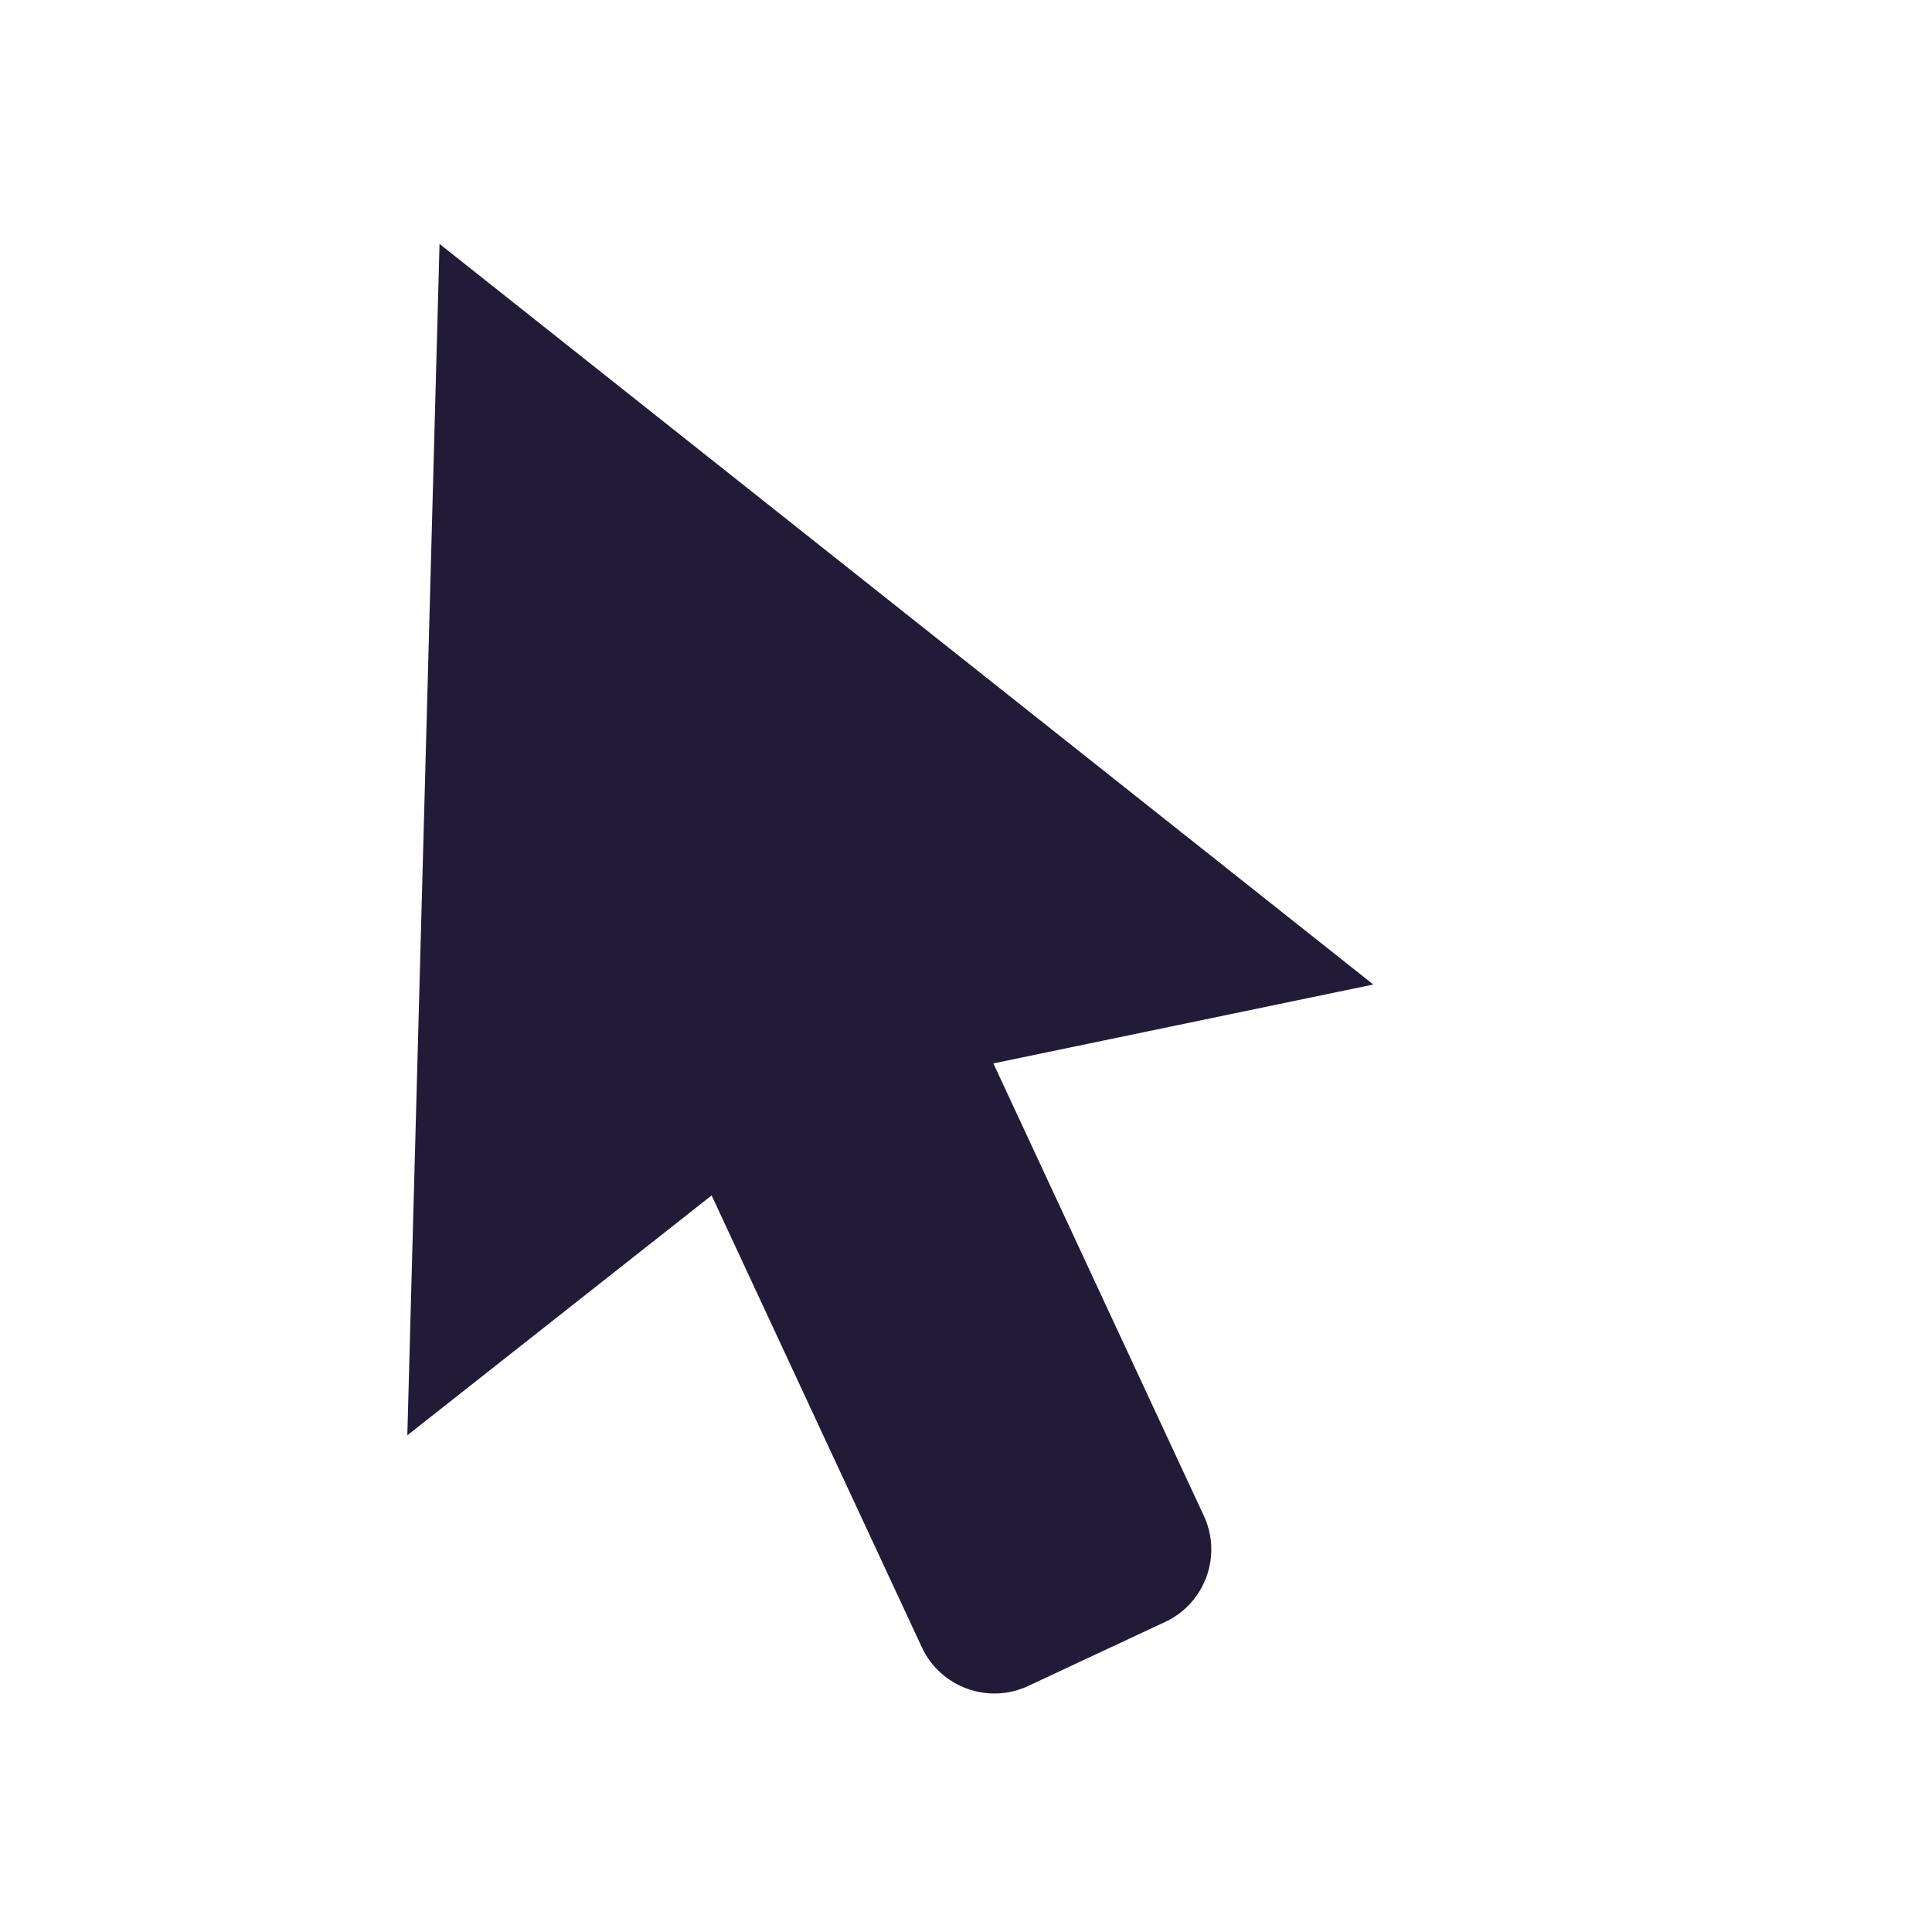
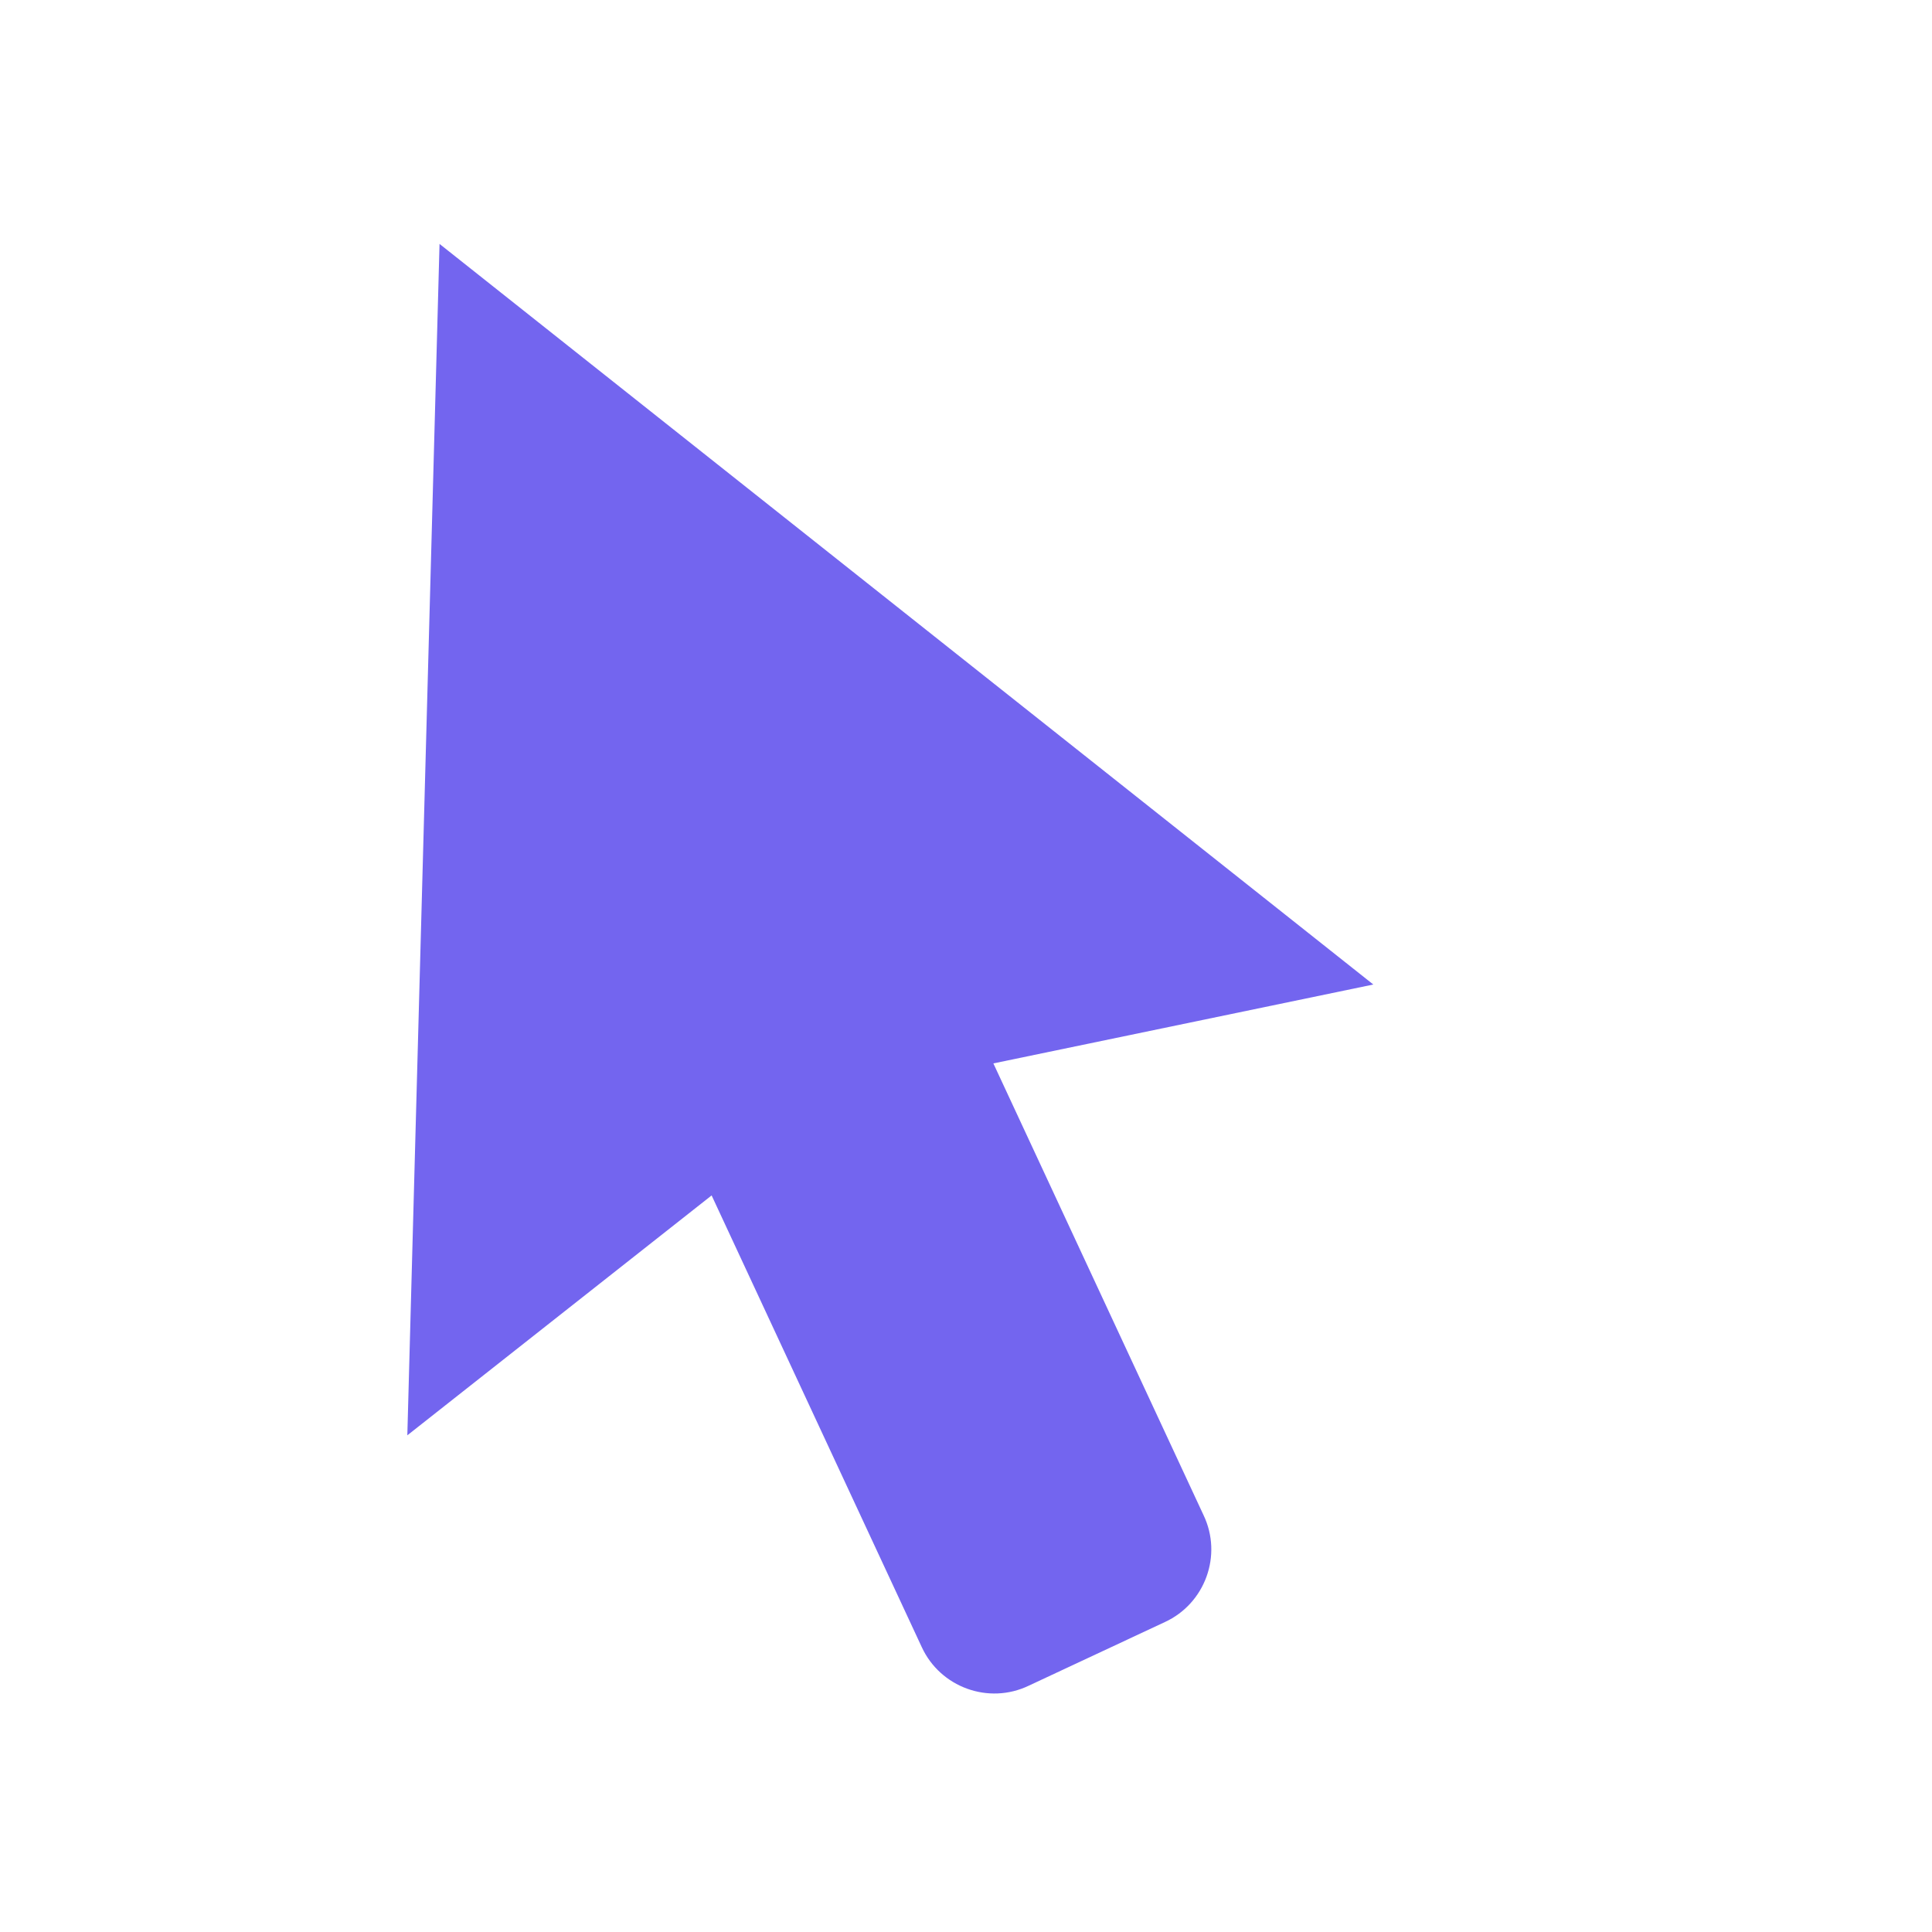
<svg xmlns="http://www.w3.org/2000/svg" width="72" height="72" viewBox="0 0 24 24" fill="none" data-reactroot="">
-   <path fill="#221b38" d="M17.06 12.23L5.46 3.03L5.06 17.83L8.84 14.85L11.45 20.46C11.68 20.96 12.28 21.18 12.78 20.94L14.47 20.15C14.97 19.92 15.19 19.32 14.95 18.82L12.34 13.21L17.06 12.23Z" clip-rule="evenodd" fill-rule="evenodd" undefined="1" />
+   <path fill="#7365ef" d="M17.06 12.23L5.46 3.03L5.06 17.83L8.84 14.85L11.45 20.46C11.68 20.96 12.28 21.18 12.78 20.94L14.47 20.15C14.97 19.92 15.19 19.32 14.95 18.82L12.34 13.21L17.06 12.23Z" clip-rule="evenodd" fill-rule="evenodd" undefined="1" />
</svg>
